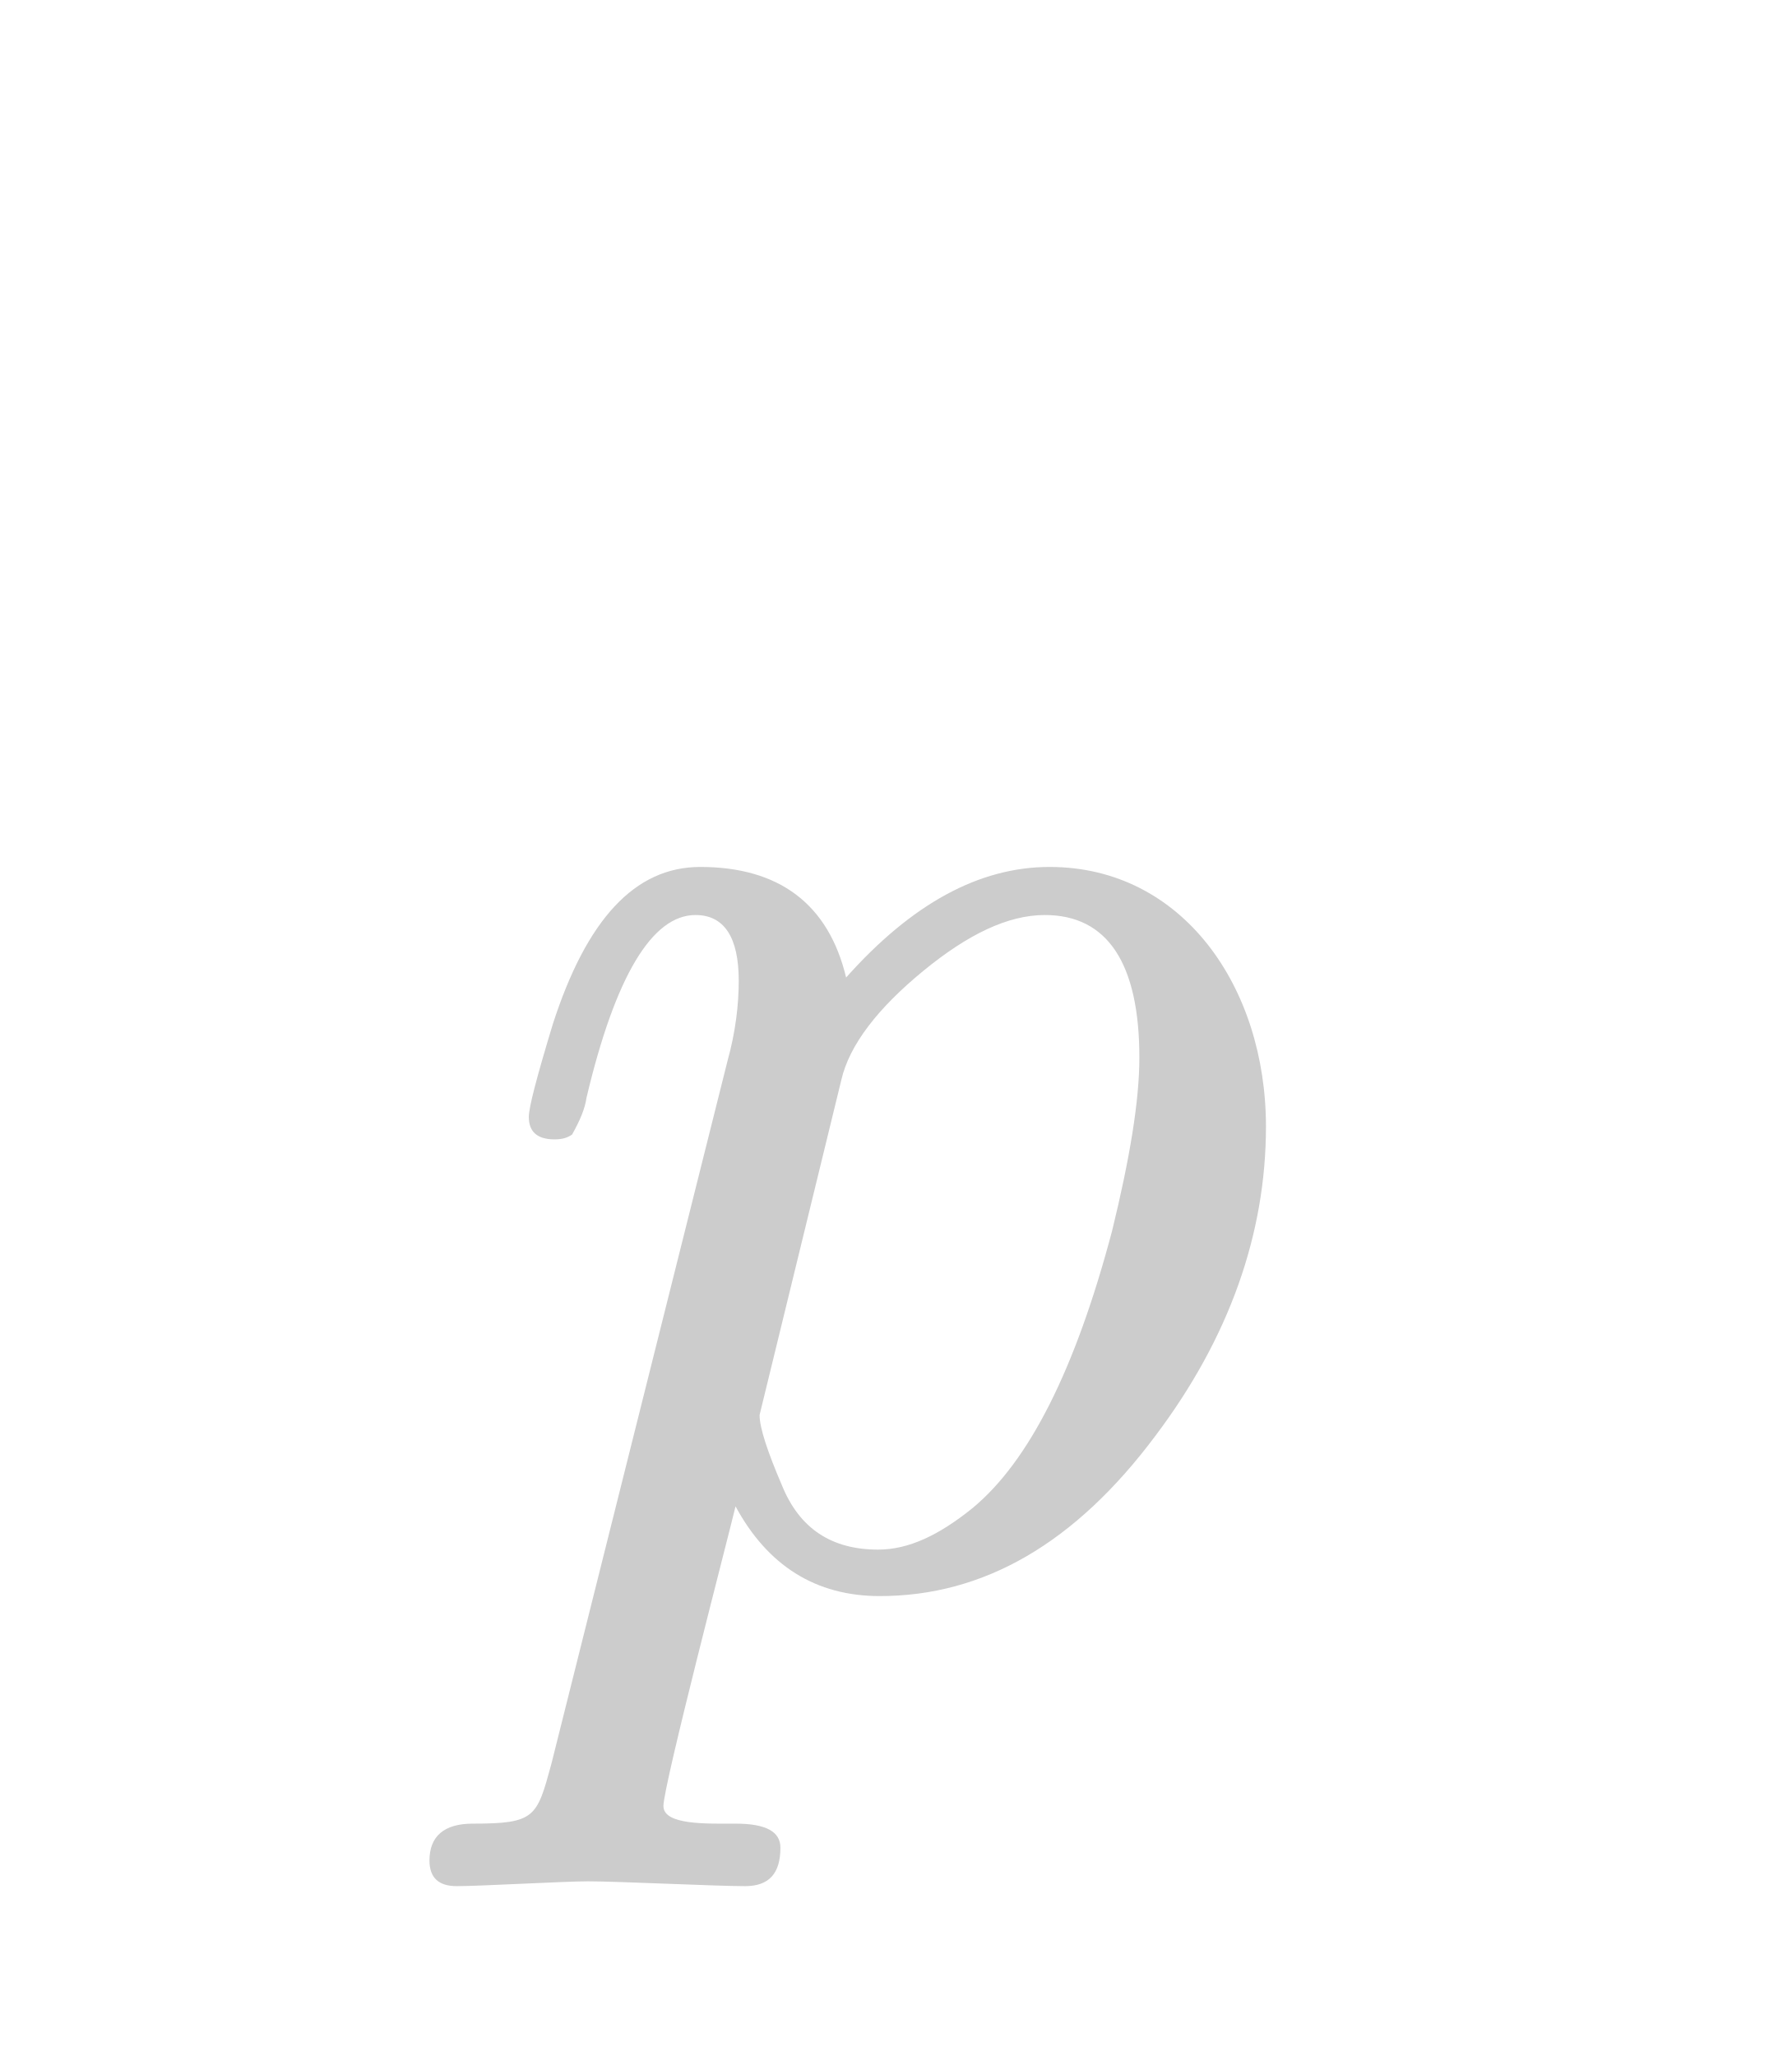
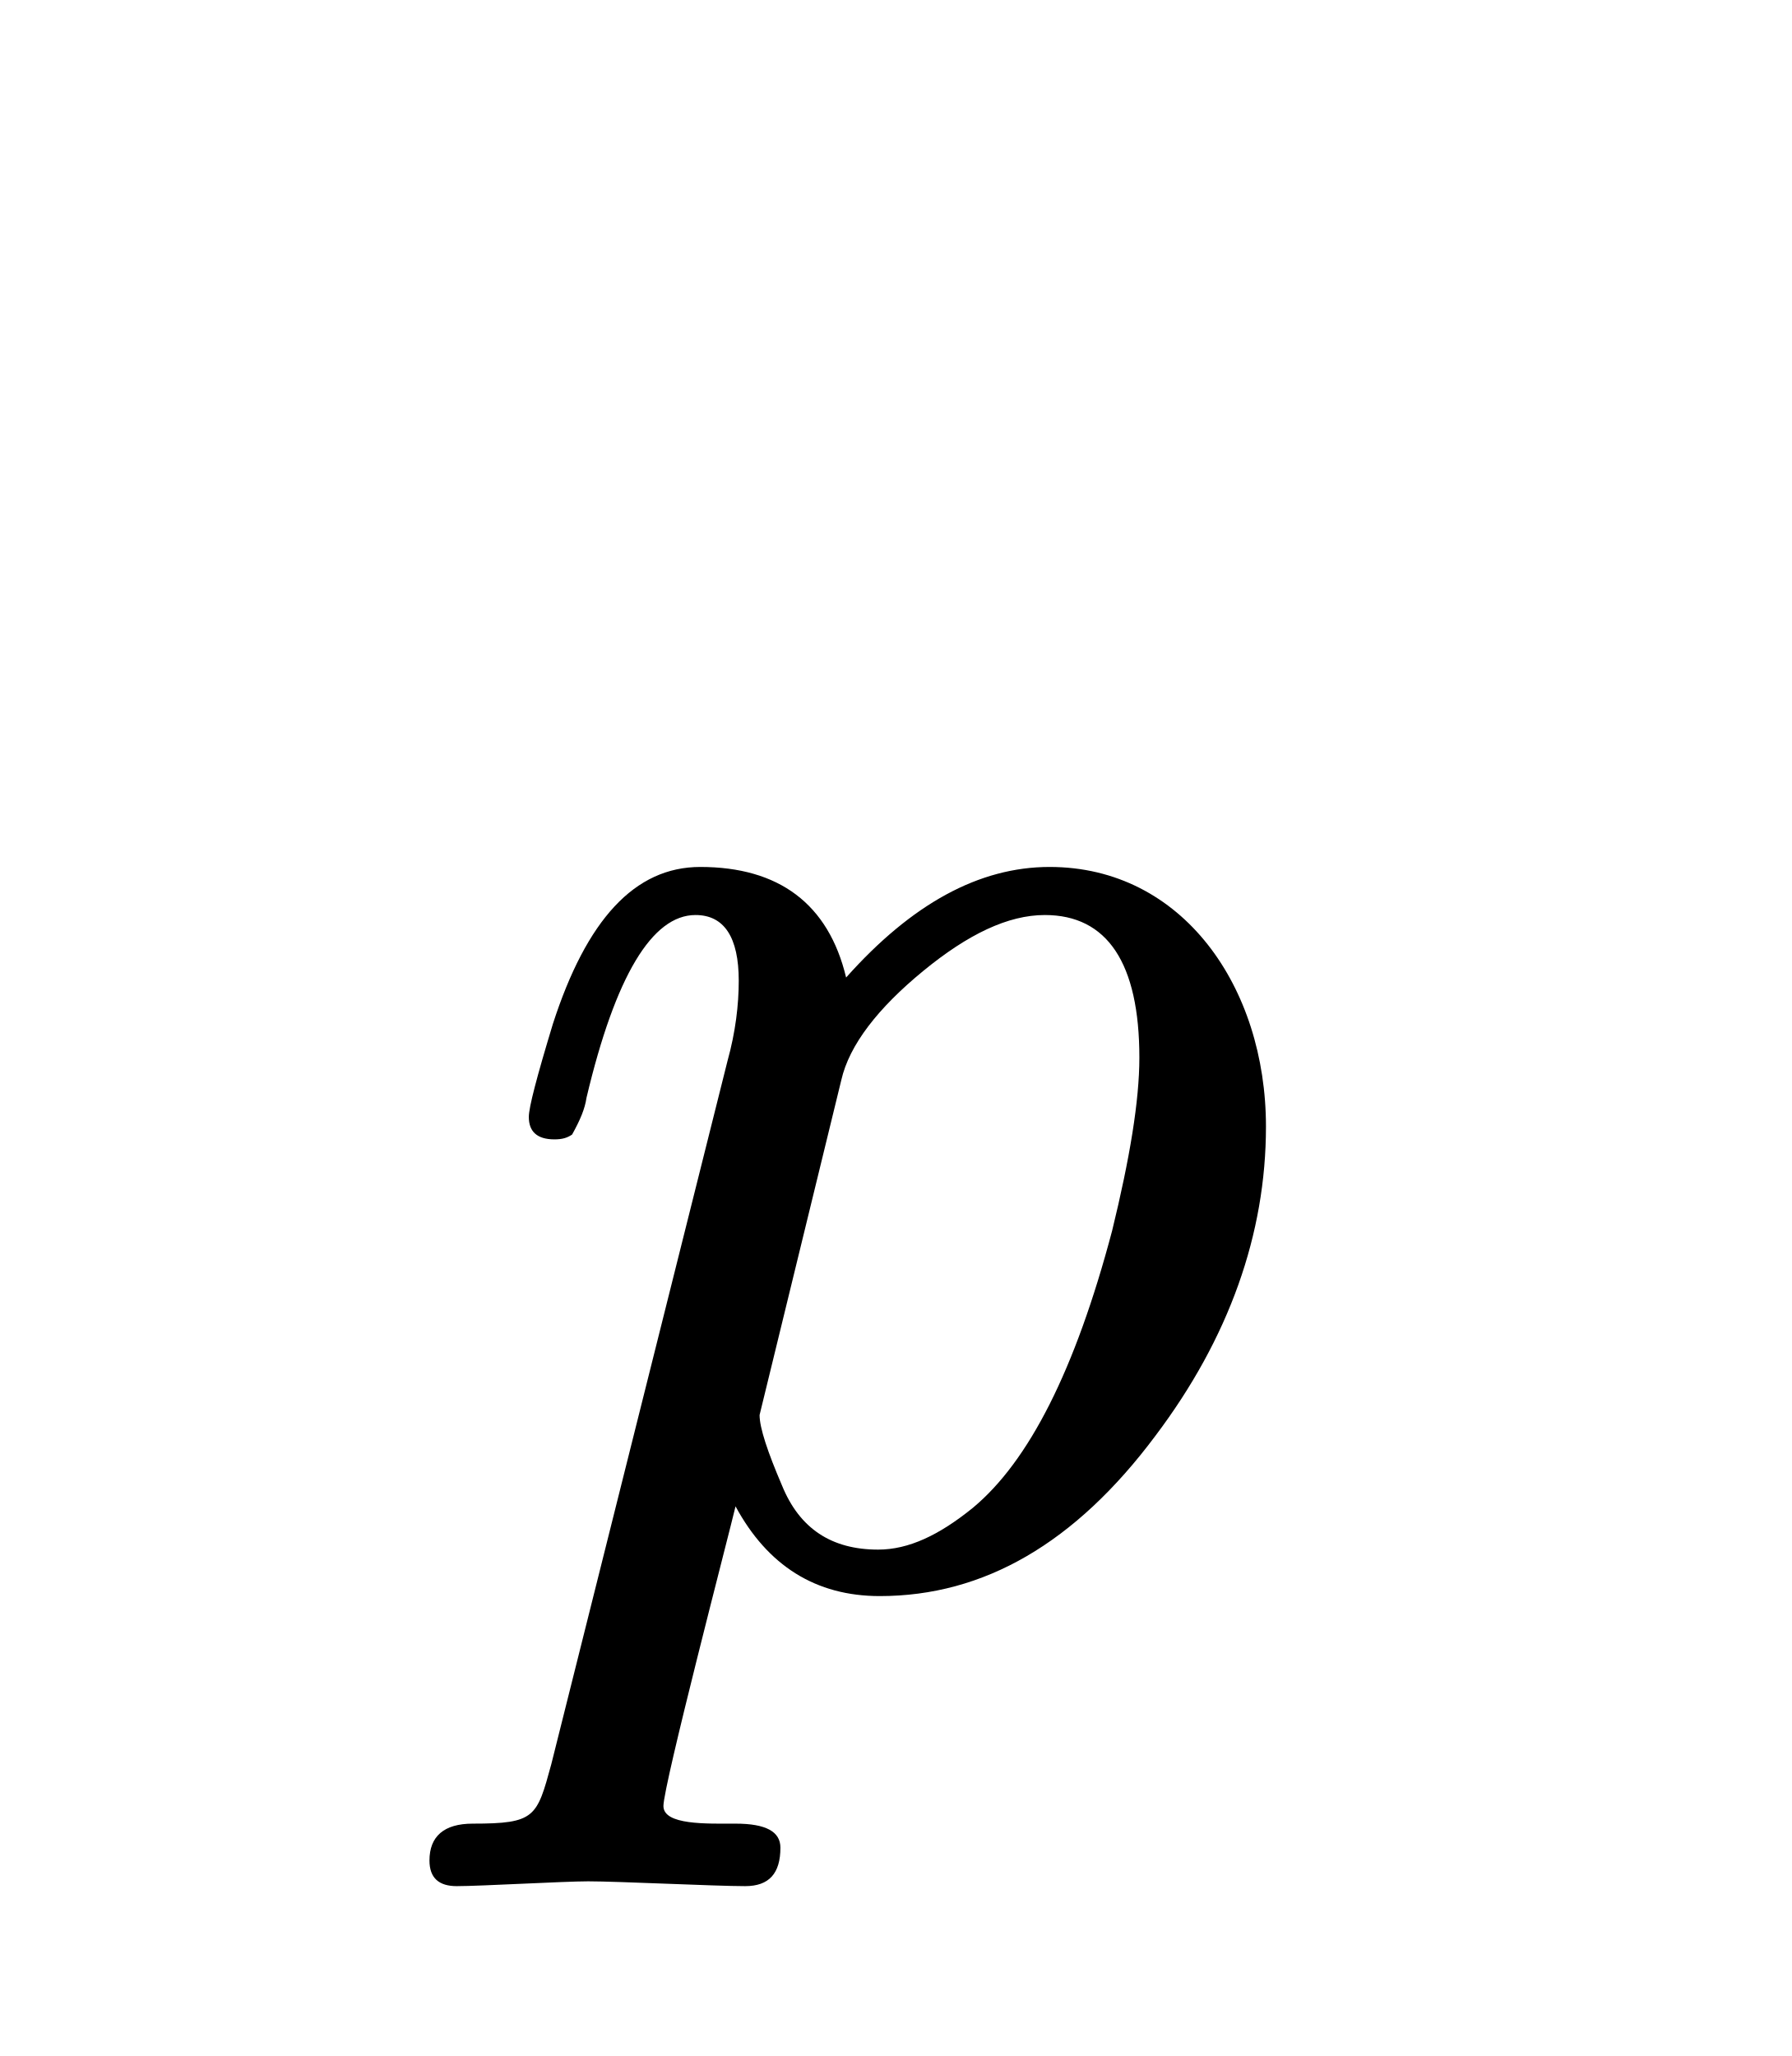
- <svg xmlns="http://www.w3.org/2000/svg" xmlns:xlink="http://www.w3.org/1999/xlink" class="typst-doc" viewBox="0 0 13.416 15.396">
+ <svg xmlns="http://www.w3.org/2000/svg" xmlns:xlink="http://www.w3.org/1999/xlink" class="typst-doc" viewBox="0 0 15.652 17.962">
  <g>
-     <g class="typst-text" transform="matrix(1 0 0 -1 3.6 11.796)">
-       <use xlink:href="#gBD5DBA55A877BAF71CA0BA096EC2F855" x="0" y="0" fill="#cccccc" fill-rule="nonzero" />
+     <g class="typst-text" transform="matrix(1 0 0 -1 4.2 13.762)">
+       <use xlink:href="#g37E0264F1E04C769CE2611564A552A63" x="0" y="0" fill="#000000" fill-rule="nonzero" />
    </g>
  </g>
  <defs id="glyph">
-     <symbol id="gBD5DBA55A877BAF71CA0BA096EC2F855" overflow="visible">
-       <path d="M 0 0m 4.26 5.304 c -0.528 0 -1.032 -0.276 -1.524 -0.828 c -0.132 0.552 -0.504 0.828 -1.092 0.828 c -0.492 0 -0.852 -0.396 -1.104 -1.176 c -0.12 -0.396 -0.18 -0.624 -0.18 -0.696 c 0 -0.108 0.06 -0.168 0.192 -0.168 c 0.06 0 0.096 0.012 0.132 0.036 c 0.06 0.108 0.096 0.192 0.108 0.276 c 0.216 0.912 0.492 1.368 0.816 1.368 c 0.216 0 0.324 -0.168 0.324 -0.492 c 0 -0.18 -0.024 -0.384 -0.084 -0.6 l -1.32 -5.268 c -0.108 -0.396 -0.12 -0.444 -0.588 -0.444 c -0.216 0 -0.324 -0.096 -0.324 -0.276 c 0 -0.132 0.072 -0.192 0.204 -0.192 c 0.18 0 0.804 0.036 0.984 0.036 c 0.228 0 0.948 -0.036 1.176 -0.036 c 0.18 0 0.264 0.096 0.264 0.288 c 0 0.12 -0.108 0.18 -0.336 0.18 c -0.216 0 -0.54 -0.012 -0.54 0.132 c 0 0.156 0.492 2.04 0.54 2.244 c 0.24 -0.444 0.6 -0.672 1.08 -0.672 c 0.78 0 1.464 0.396 2.064 1.2 c 0.552 0.732 0.828 1.512 0.828 2.316 c 0 1.044 -0.624 1.944 -1.62 1.944 Z m -0.036 -0.36 c 0.468 0 0.708 -0.36 0.708 -1.068 c 0 -0.324 -0.072 -0.756 -0.204 -1.296 c -0.276 -1.044 -0.624 -1.728 -1.044 -2.076 c -0.252 -0.204 -0.48 -0.312 -0.708 -0.312 c -0.348 0 -0.588 0.156 -0.72 0.48 c -0.108 0.252 -0.168 0.432 -0.168 0.528 l 0.612 2.508 c 0.06 0.264 0.276 0.54 0.612 0.816 c 0.336 0.276 0.636 0.42 0.912 0.42 Z " />
+     <symbol id="g37E0264F1E04C769CE2611564A552A63" overflow="visible">
+       <path d="M 0 0m 4.97 6.188 c -0.616 0 -1.204 -0.322 -1.778 -0.966 c -0.154 0.644 -0.588 0.966 -1.274 0.966 c -0.574 0 -0.994 -0.462 -1.288 -1.372 c -0.14 -0.462 -0.21 -0.728 -0.21 -0.812 c 0 -0.126 0.07 -0.196 0.224 -0.196 c 0.07 0 0.112 0.014 0.154 0.042 c 0.07 0.126 0.112 0.224 0.126 0.322 c 0.252 1.064 0.574 1.596 0.952 1.596 c 0.252 0 0.378 -0.196 0.378 -0.574 c 0 -0.21 -0.028 -0.448 -0.098 -0.7 l -1.54 -6.146 c -0.126 -0.462 -0.14 -0.518 -0.686 -0.518 c -0.252 0 -0.378 -0.112 -0.378 -0.322 c 0 -0.154 0.084 -0.224 0.238 -0.224 c 0.21 0 0.938 0.042 1.148 0.042 c 0.266 0 1.106 -0.042 1.372 -0.042 c 0.21 0 0.308 0.112 0.308 0.336 c 0 0.14 -0.126 0.21 -0.392 0.21 c -0.252 0 -0.63 -0.014 -0.63 0.154 c 0 0.182 0.574 2.38 0.63 2.618 c 0.28 -0.518 0.7 -0.784 1.26 -0.784 c 0.91 0 1.708 0.462 2.408 1.4 c 0.644 0.854 0.966 1.764 0.966 2.702 c 0 1.218 -0.728 2.268 -1.89 2.268 Z m -0.042 -0.42 c 0.546 0 0.826 -0.42 0.826 -1.246 c 0 -0.378 -0.084 -0.882 -0.238 -1.512 c -0.322 -1.218 -0.728 -2.016 -1.218 -2.422 c -0.294 -0.238 -0.56 -0.364 -0.826 -0.364 c -0.406 0 -0.686 0.182 -0.84 0.56 c -0.126 0.294 -0.196 0.504 -0.196 0.616 l 0.714 2.926 c 0.07 0.308 0.322 0.63 0.714 0.952 c 0.392 0.322 0.742 0.49 1.064 0.49 Z " />
    </symbol>
  </defs>
</svg>
